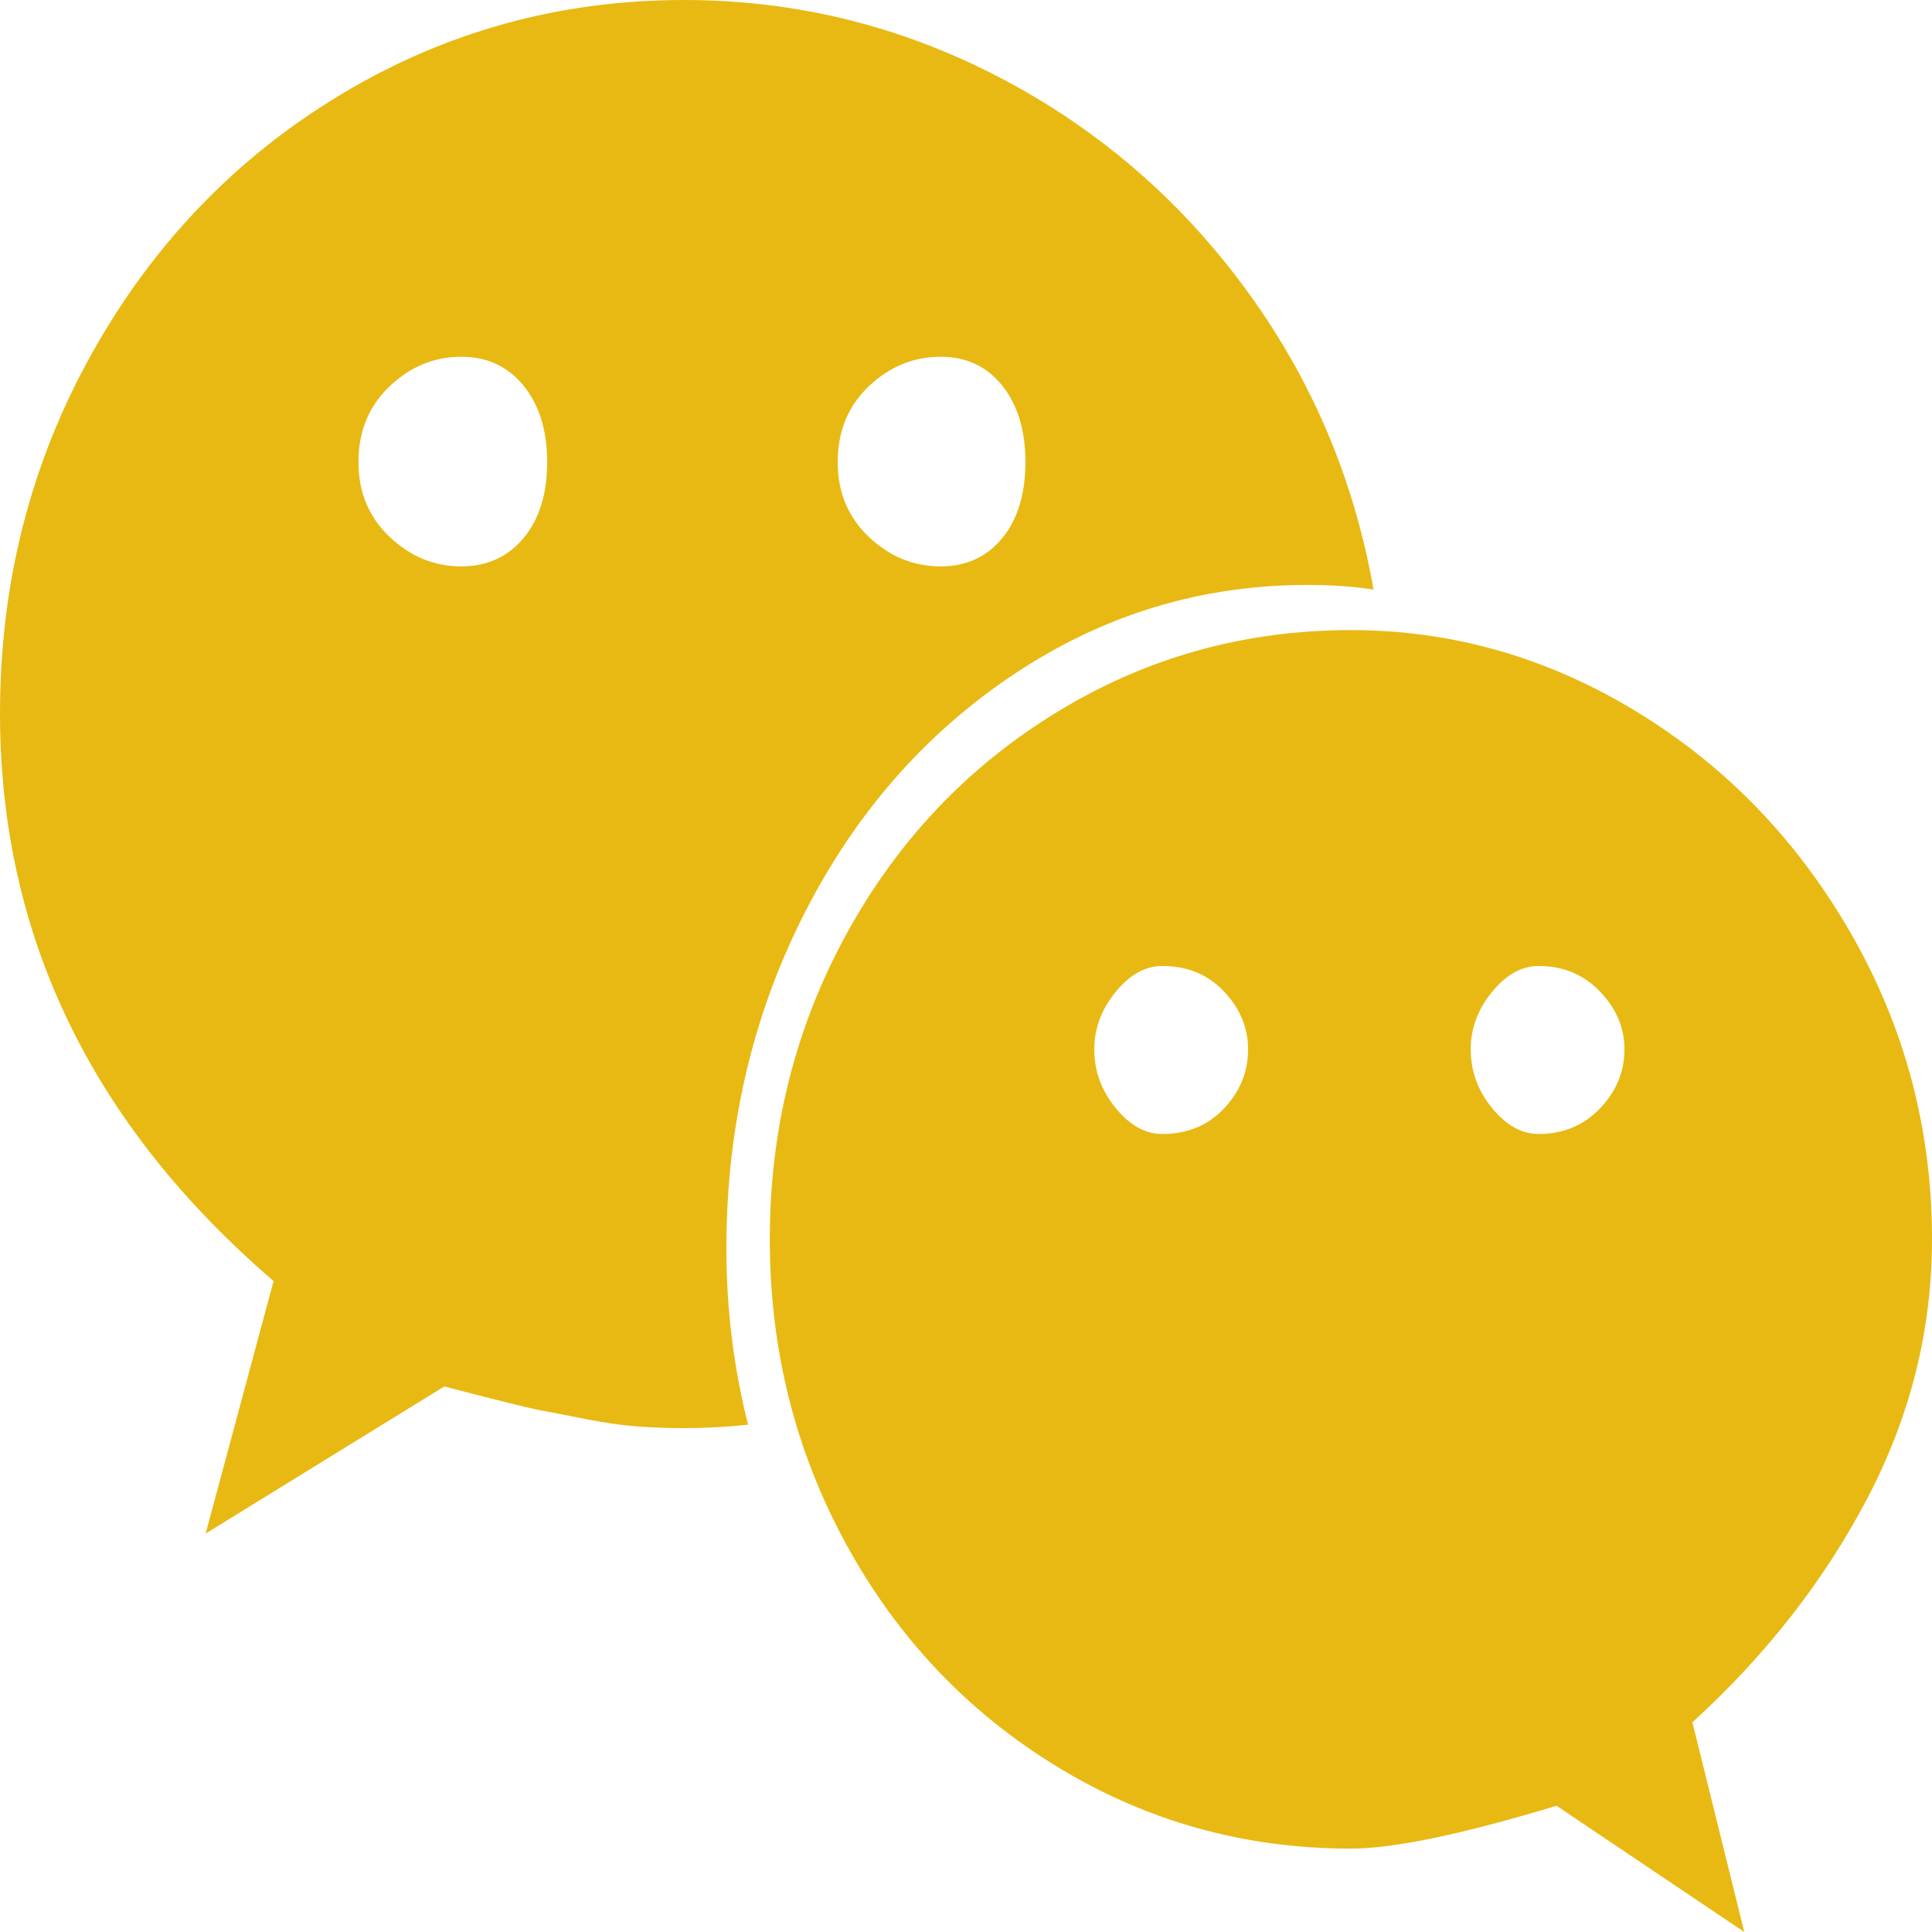
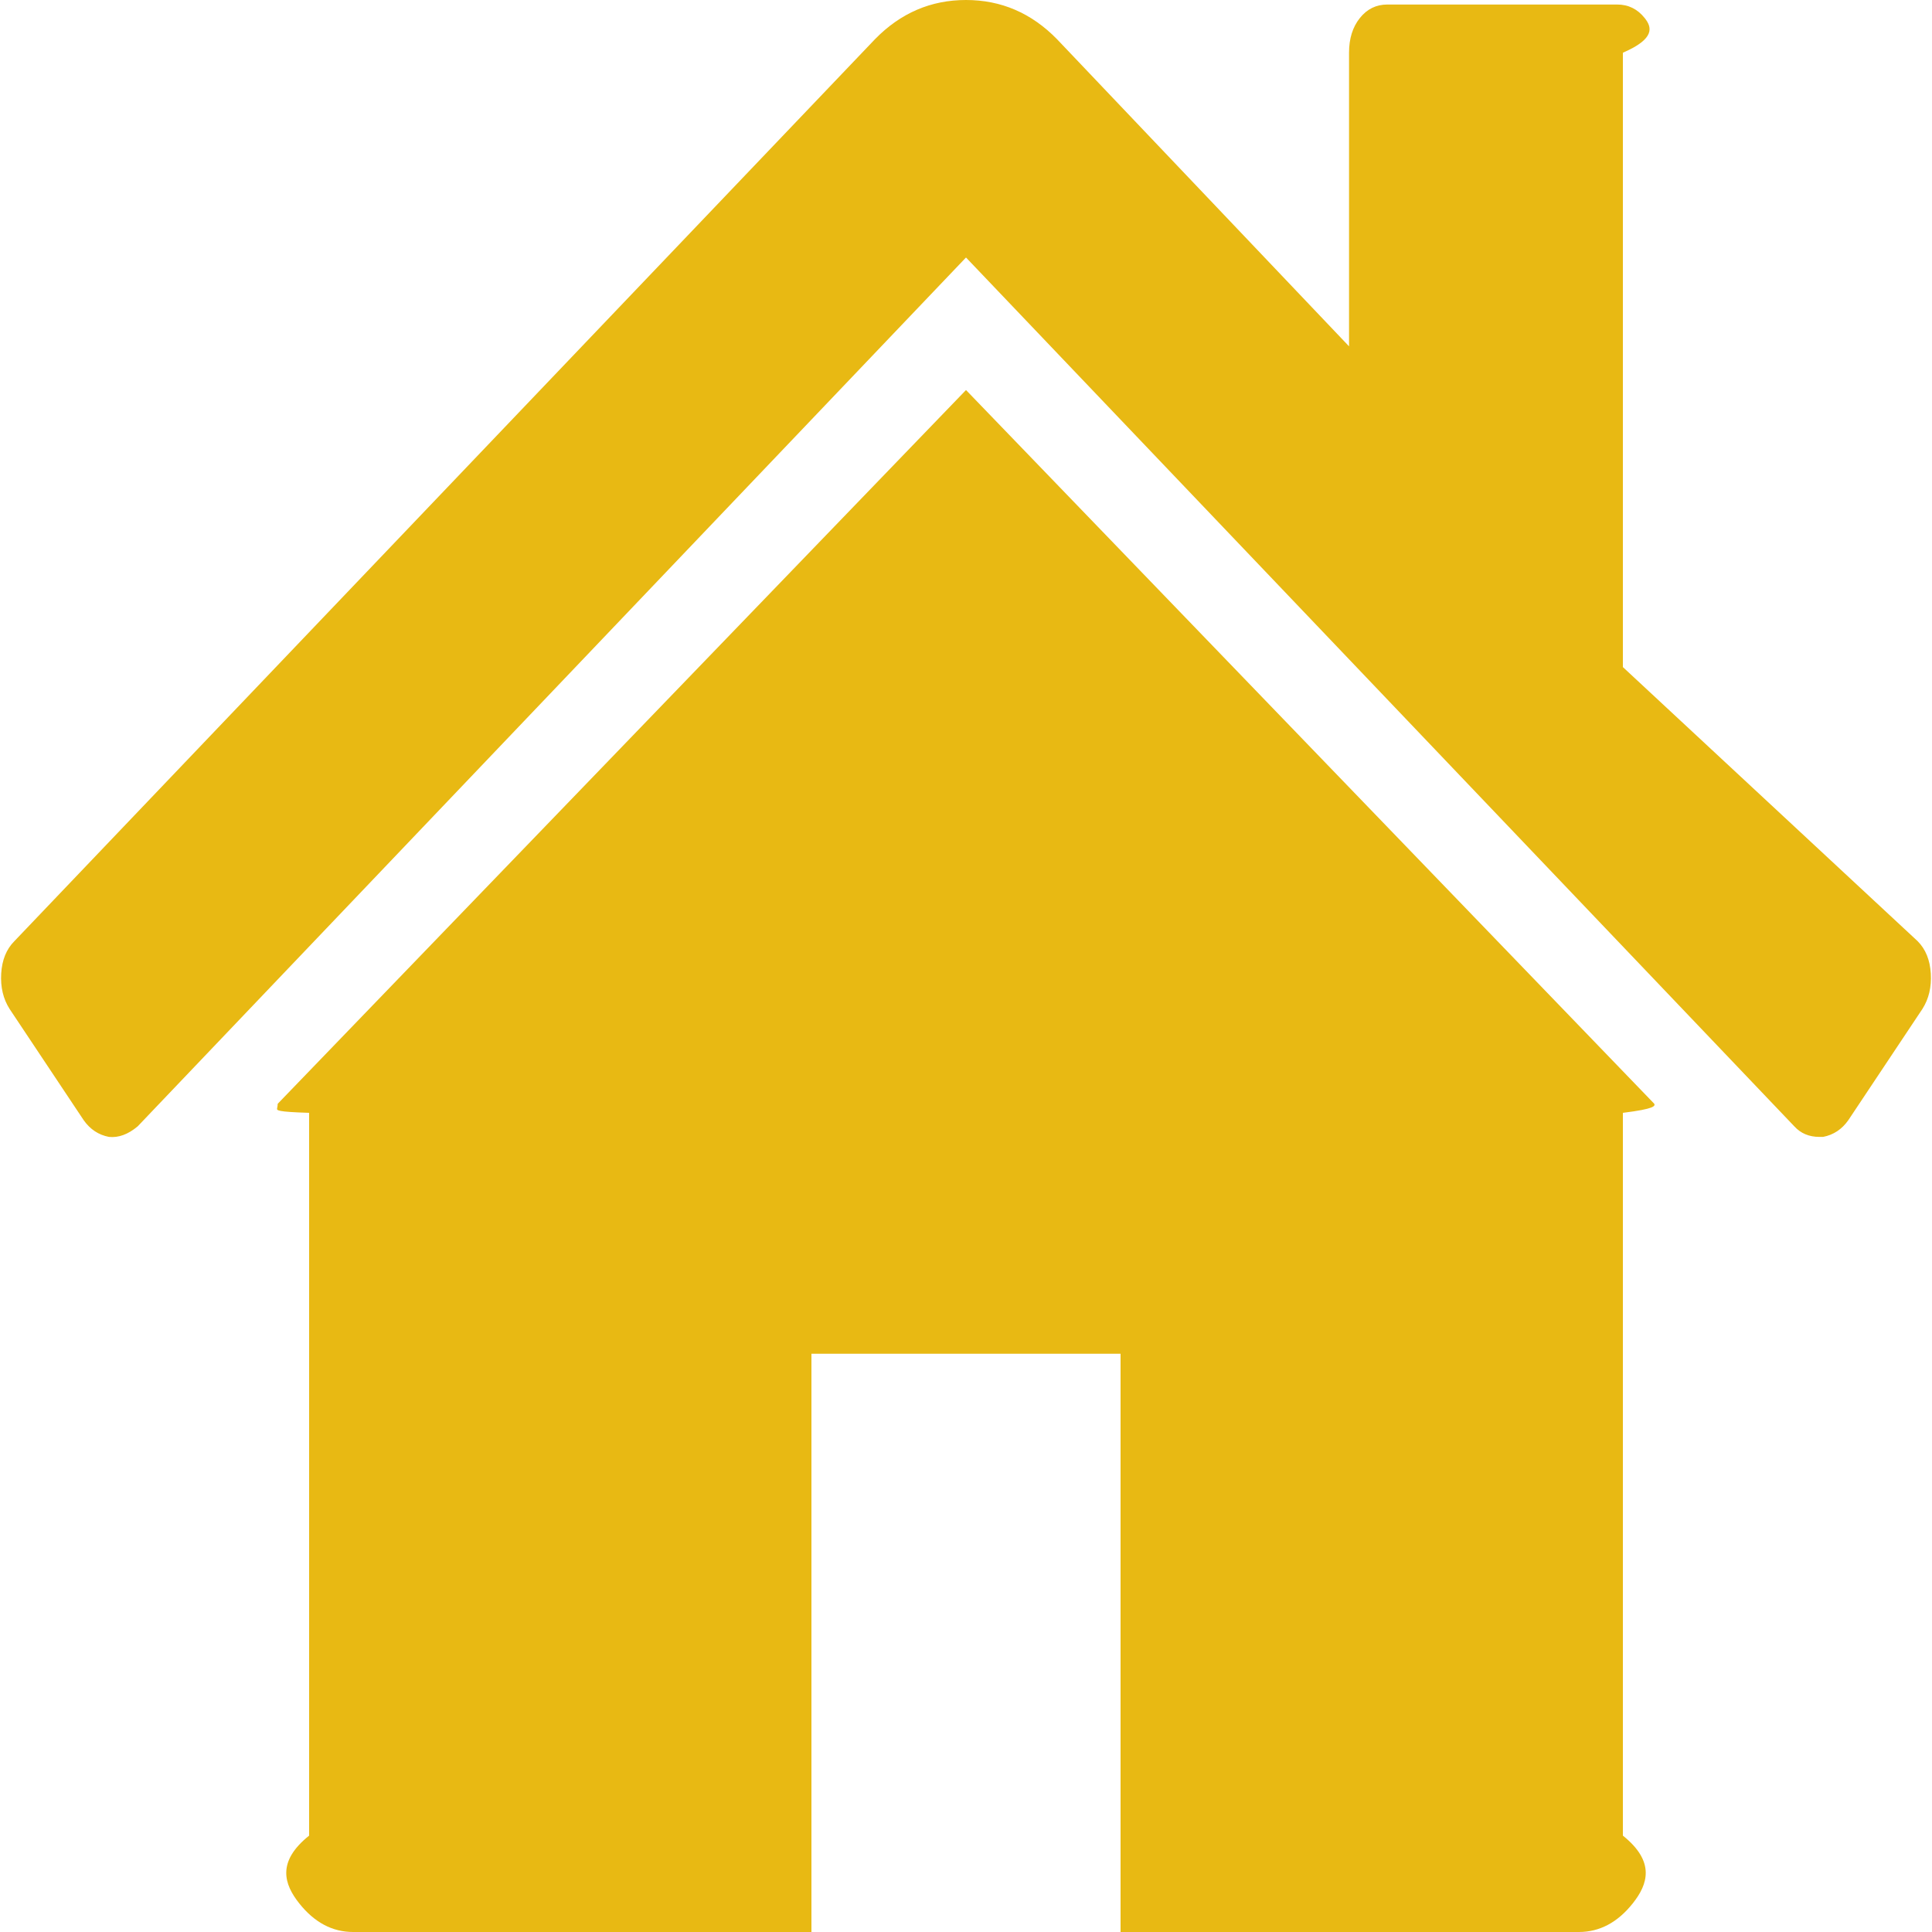
<svg xmlns="http://www.w3.org/2000/svg" version="1.1" width="50px" height="50px">
-   <g transform="matrix(1 0 0 1 -210 -20 )">
-     <path d="M 13.55 13.924  C 13.957 13.434  14.16 12.78  14.16 11.96  C 14.16 11.141  13.957 10.482  13.55 9.982  C 13.143 9.482  12.606 9.233  11.938 9.233  C 11.239 9.233  10.62 9.487  10.083 9.997  C 9.546 10.507  9.277 11.161  9.277 11.96  C 9.277 12.74  9.546 13.384  10.083 13.894  C 10.62 14.403  11.239 14.658  11.938 14.658  C 12.606 14.658  13.143 14.413  13.55 13.924  Z M 31.677 28.687  C 32.092 28.247  32.3 27.738  32.3 27.158  C 32.3 26.599  32.092 26.099  31.677 25.659  C 31.262 25.22  30.729 25  30.078 25  C 29.639 25  29.236 25.225  28.87 25.674  C 28.503 26.124  28.32 26.619  28.32 27.158  C 28.32 27.718  28.503 28.222  28.87 28.672  C 29.236 29.122  29.639 29.347  30.078 29.347  C 30.729 29.347  31.262 29.127  31.677 28.687  Z M 25.94 13.924  C 26.339 13.434  26.538 12.78  26.538 11.96  C 26.538 11.141  26.339 10.482  25.94 9.982  C 25.541 9.482  25.008 9.233  24.341 9.233  C 23.641 9.233  23.022 9.487  22.485 9.997  C 21.948 10.507  21.68 11.161  21.68 11.96  C 21.68 12.74  21.948 13.384  22.485 13.894  C 23.022 14.403  23.641 14.658  24.341 14.658  C 25.008 14.658  25.541 14.413  25.94 13.924  Z M 41.406 28.687  C 41.829 28.247  42.041 27.738  42.041 27.158  C 42.041 26.599  41.829 26.099  41.406 25.659  C 40.983 25.22  40.454 25  39.819 25  C 39.38 25  38.977 25.225  38.611 25.674  C 38.245 26.124  38.062 26.619  38.062 27.158  C 38.062 27.718  38.245 28.222  38.611 28.672  C 38.977 29.122  39.38 29.347  39.819 29.347  C 40.454 29.347  40.983 29.127  41.406 28.687  Z M 32.214 7.449  C 33.931 9.777  35.042 12.38  35.547 15.258  C 35.042 15.178  34.473 15.138  33.838 15.138  C 31.087 15.138  28.556 15.907  26.245 17.446  C 23.934 18.985  22.115 21.068  20.789 23.696  C 19.462 26.324  18.799 29.197  18.799 32.314  C 18.799 33.873  18.986 35.392  19.36 36.871  C 18.791 36.93  18.237 36.96  17.7 36.96  C 17.277 36.96  16.87 36.945  16.479 36.915  C 16.089 36.885  15.641 36.821  15.137 36.721  C 14.632 36.621  14.27 36.551  14.05 36.511  C 13.831 36.471  13.387 36.366  12.72 36.196  C 12.052 36.026  11.646 35.921  11.499 35.881  L 5.322 39.688  L 7.08 33.153  C 2.36 29.097  0 24.201  0 18.465  C 0 15.088  0.793 11.98  2.38 9.143  C 3.967 6.305  6.116 4.072  8.826 2.443  C 11.536 0.814  14.494 0  17.7 0  C 20.565 0  23.271 0.659  25.818 1.978  C 28.365 3.297  30.497 5.121  32.214 7.449  Z M 47.913 24.176  C 49.304 26.604  50 29.237  50 32.074  C 50 34.412  49.443 36.646  48.328 38.774  C 47.213 40.902  45.703 42.836  43.799 44.574  L 45.142 50  L 40.283 46.733  C 37.842 47.472  36.068 47.842  34.961 47.842  C 32.21 47.842  29.679 47.137  27.368 45.728  C 25.057 44.32  23.238 42.406  21.912 39.988  C 20.585 37.57  19.922 34.932  19.922 32.074  C 19.922 29.217  20.585 26.579  21.912 24.161  C 23.238 21.743  25.057 19.829  27.368 18.42  C 29.679 17.011  32.21 16.307  34.961 16.307  C 37.581 16.307  40.047 17.011  42.358 18.42  C 44.67 19.829  46.521 21.748  47.913 24.176  Z " fill-rule="nonzero" fill="#e8b913" stroke="none" transform="matrix(1 0 0 1 210 20 )" />
+   <g transform="matrix(1 0 0 1 -120 -20 )">
+     <path d="M 42.813 28.566  C 42.834 28.618  42.844 28.696  42 28.8  L 42 47.506  C 42.844 48.181  42.648 48.766  42.255 49.26  C 41.863 49.753  41.398 50  40.861 50  L 29 50  L 29 35.035  L 21 35.035  L 21 50  L 9.139 50  C 8.602 50  8.137 49.753  7.745 49.26  C 7.352 48.766  7.156 48.181  8 47.506  L 8 28.8  C 7.156 28.774  7.161 28.735  7.172 28.683  C 7.182 28.631  7.187 28.592  7.187 28.566  L 25 10.094  L 42.813 28.566  Z M 49.969 25.195  C 49.99 25.546  49.917 25.851  49.752 26.111  L 47.831 28.995  C 47.666 29.228  47.449 29.371  47.181 29.423  L 47.088 29.423  C 46.819 29.423  46.603 29.332  46.437 29.15  L 25 6.664  L 3.563 29.15  C 3.315 29.358  3.067 29.449  2.819 29.423  C 2.551 29.371  2.334 29.228  2.169 28.995  L 0.248 26.111  C 0.083 25.851  0.01 25.546  0.031 25.195  C 0.052 24.844  0.165 24.565  0.372 24.357  L 22.646 1.013  C 23.306 0.338  24.091 0  25 0  C 25.909 0  26.694 0.338  27.354 1.013  L 34.913 8.963  L 34.913 1.364  C 34.913 1  35.006 0.701  35.192 0.468  C 35.378 0.234  35.615 0.117  35.905 0.117  L 41.853 0.117  C 42.142 0.117  42.379 0.234  42.565 0.468  C 42.751 0.701  42.844 1  42 1.364  L 42 17.264  L 49.628 24.357  C 49.835 24.565  49.948 24.844  49.969 25.195  Z " fill-rule="nonzero" fill="#e8b913" stroke="none" transform="matrix(1 0 0 1 120 20 )" />
  </g>
</svg>
